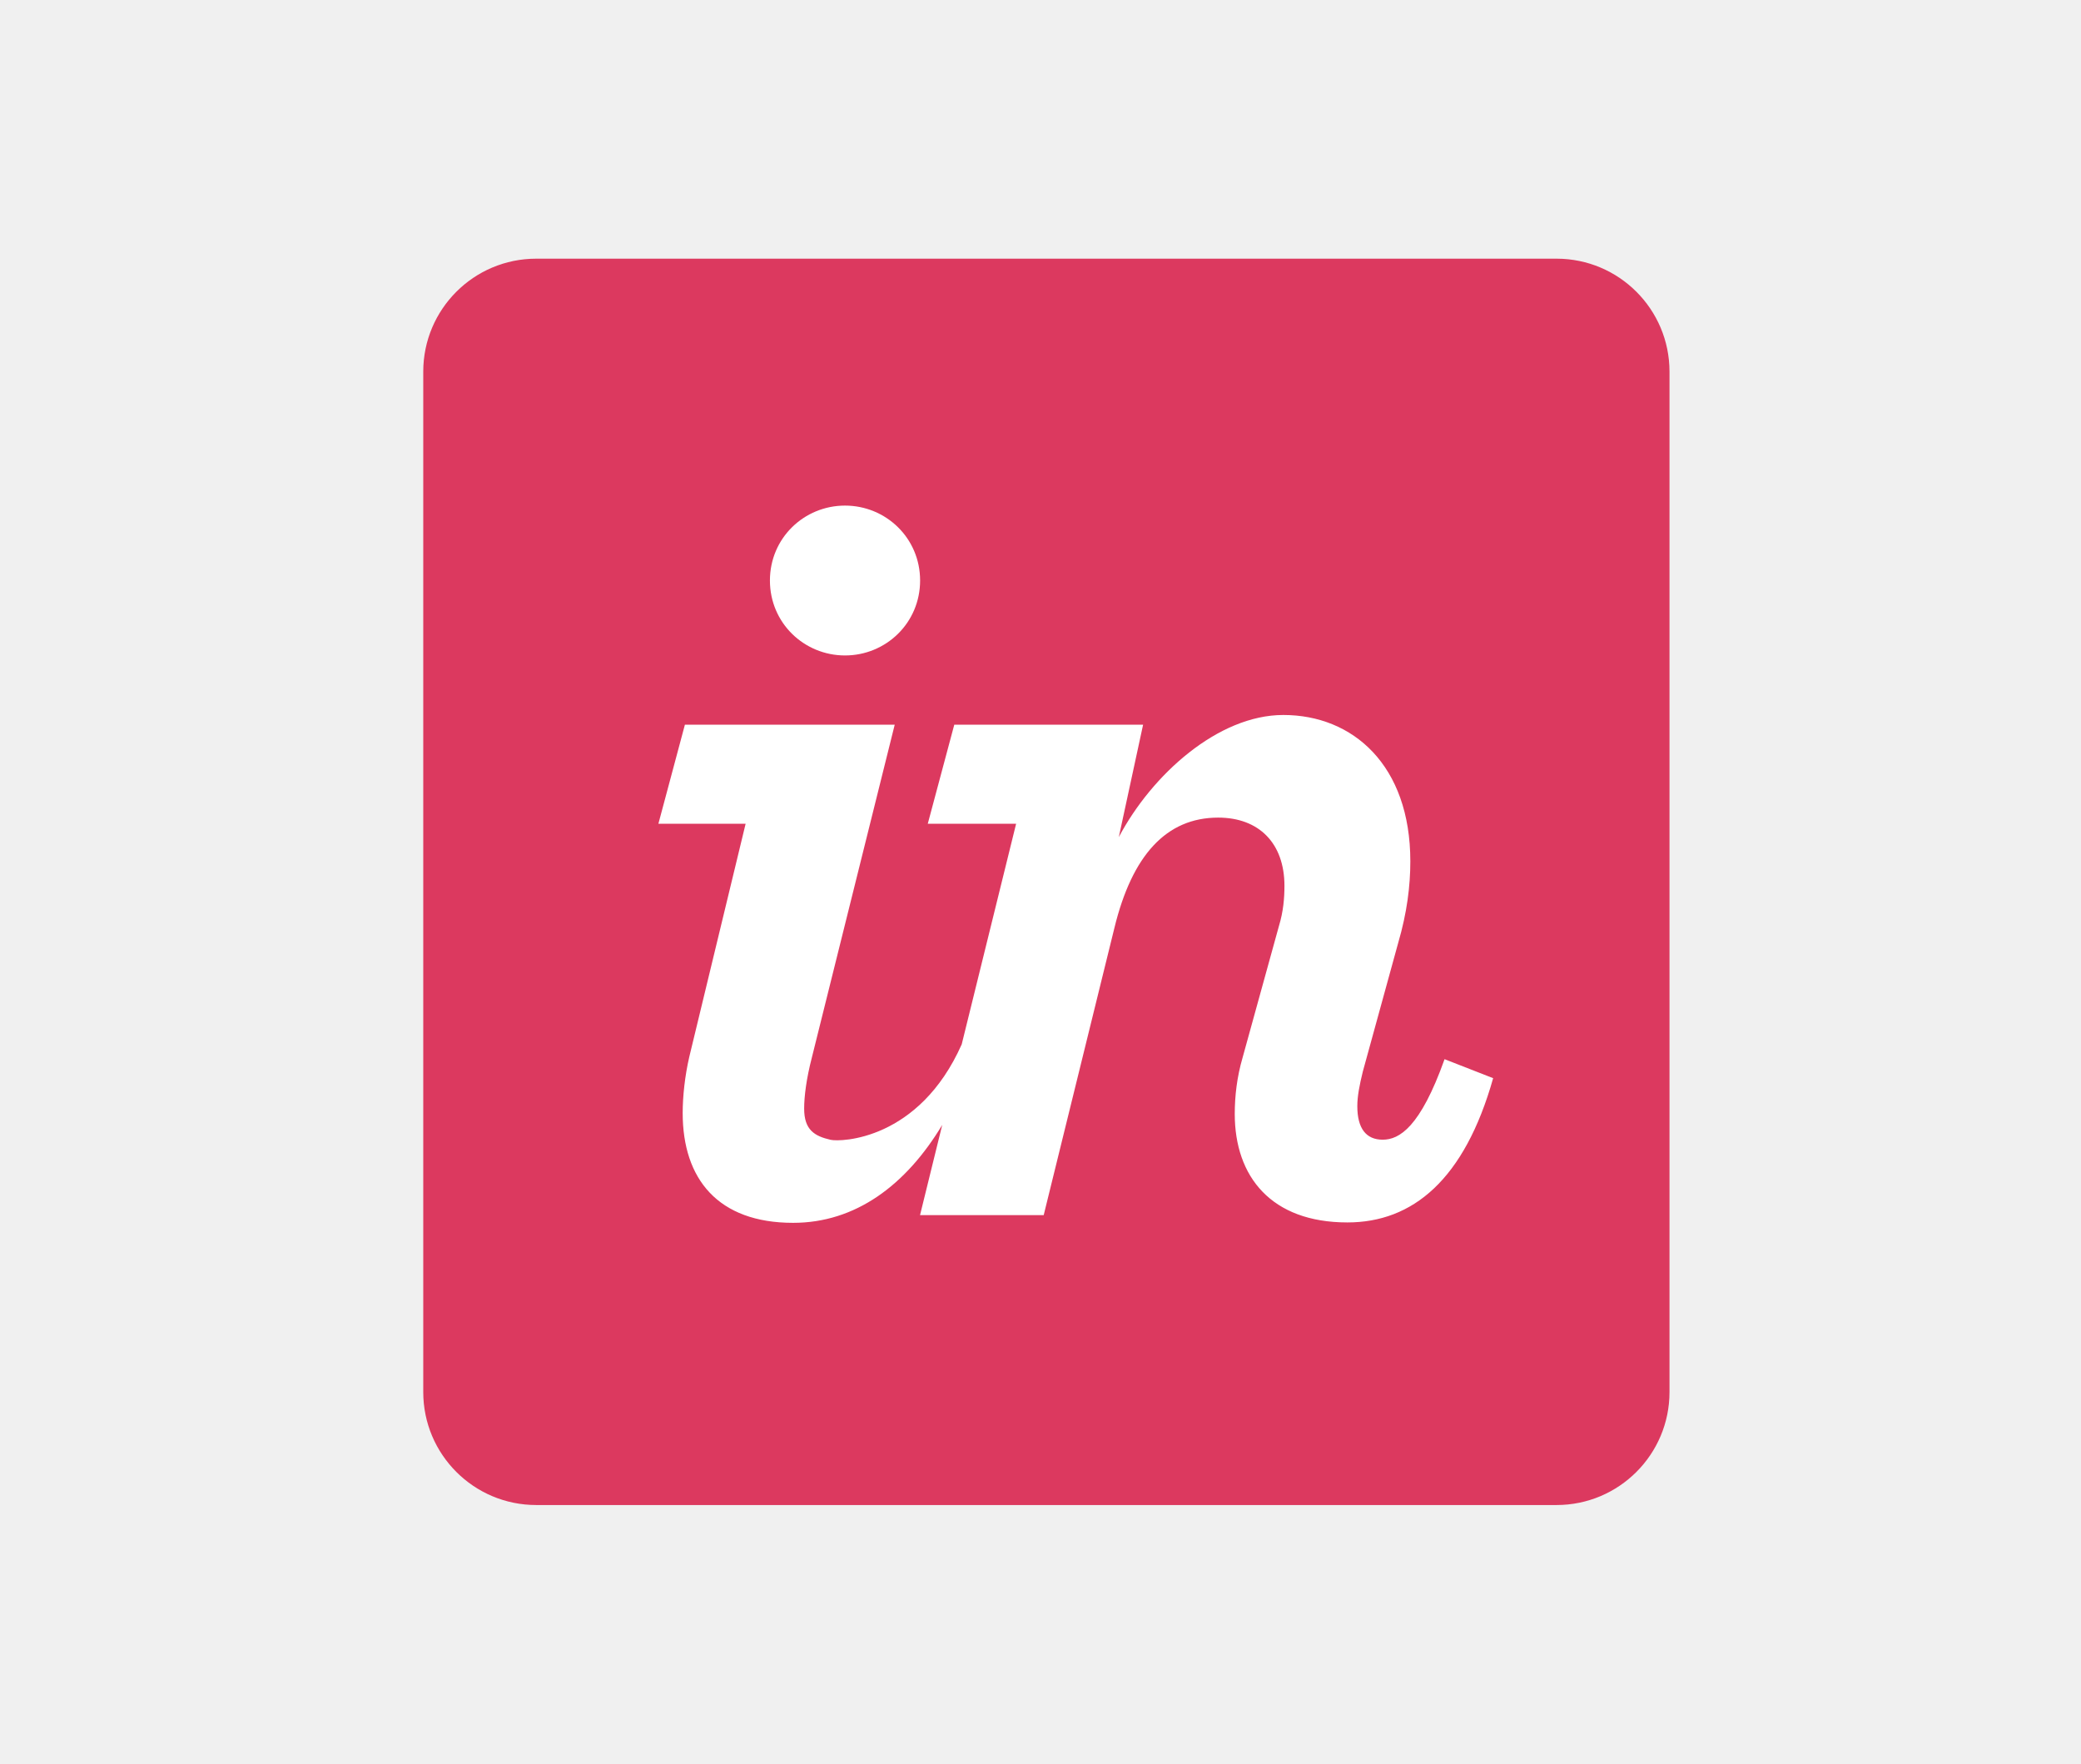
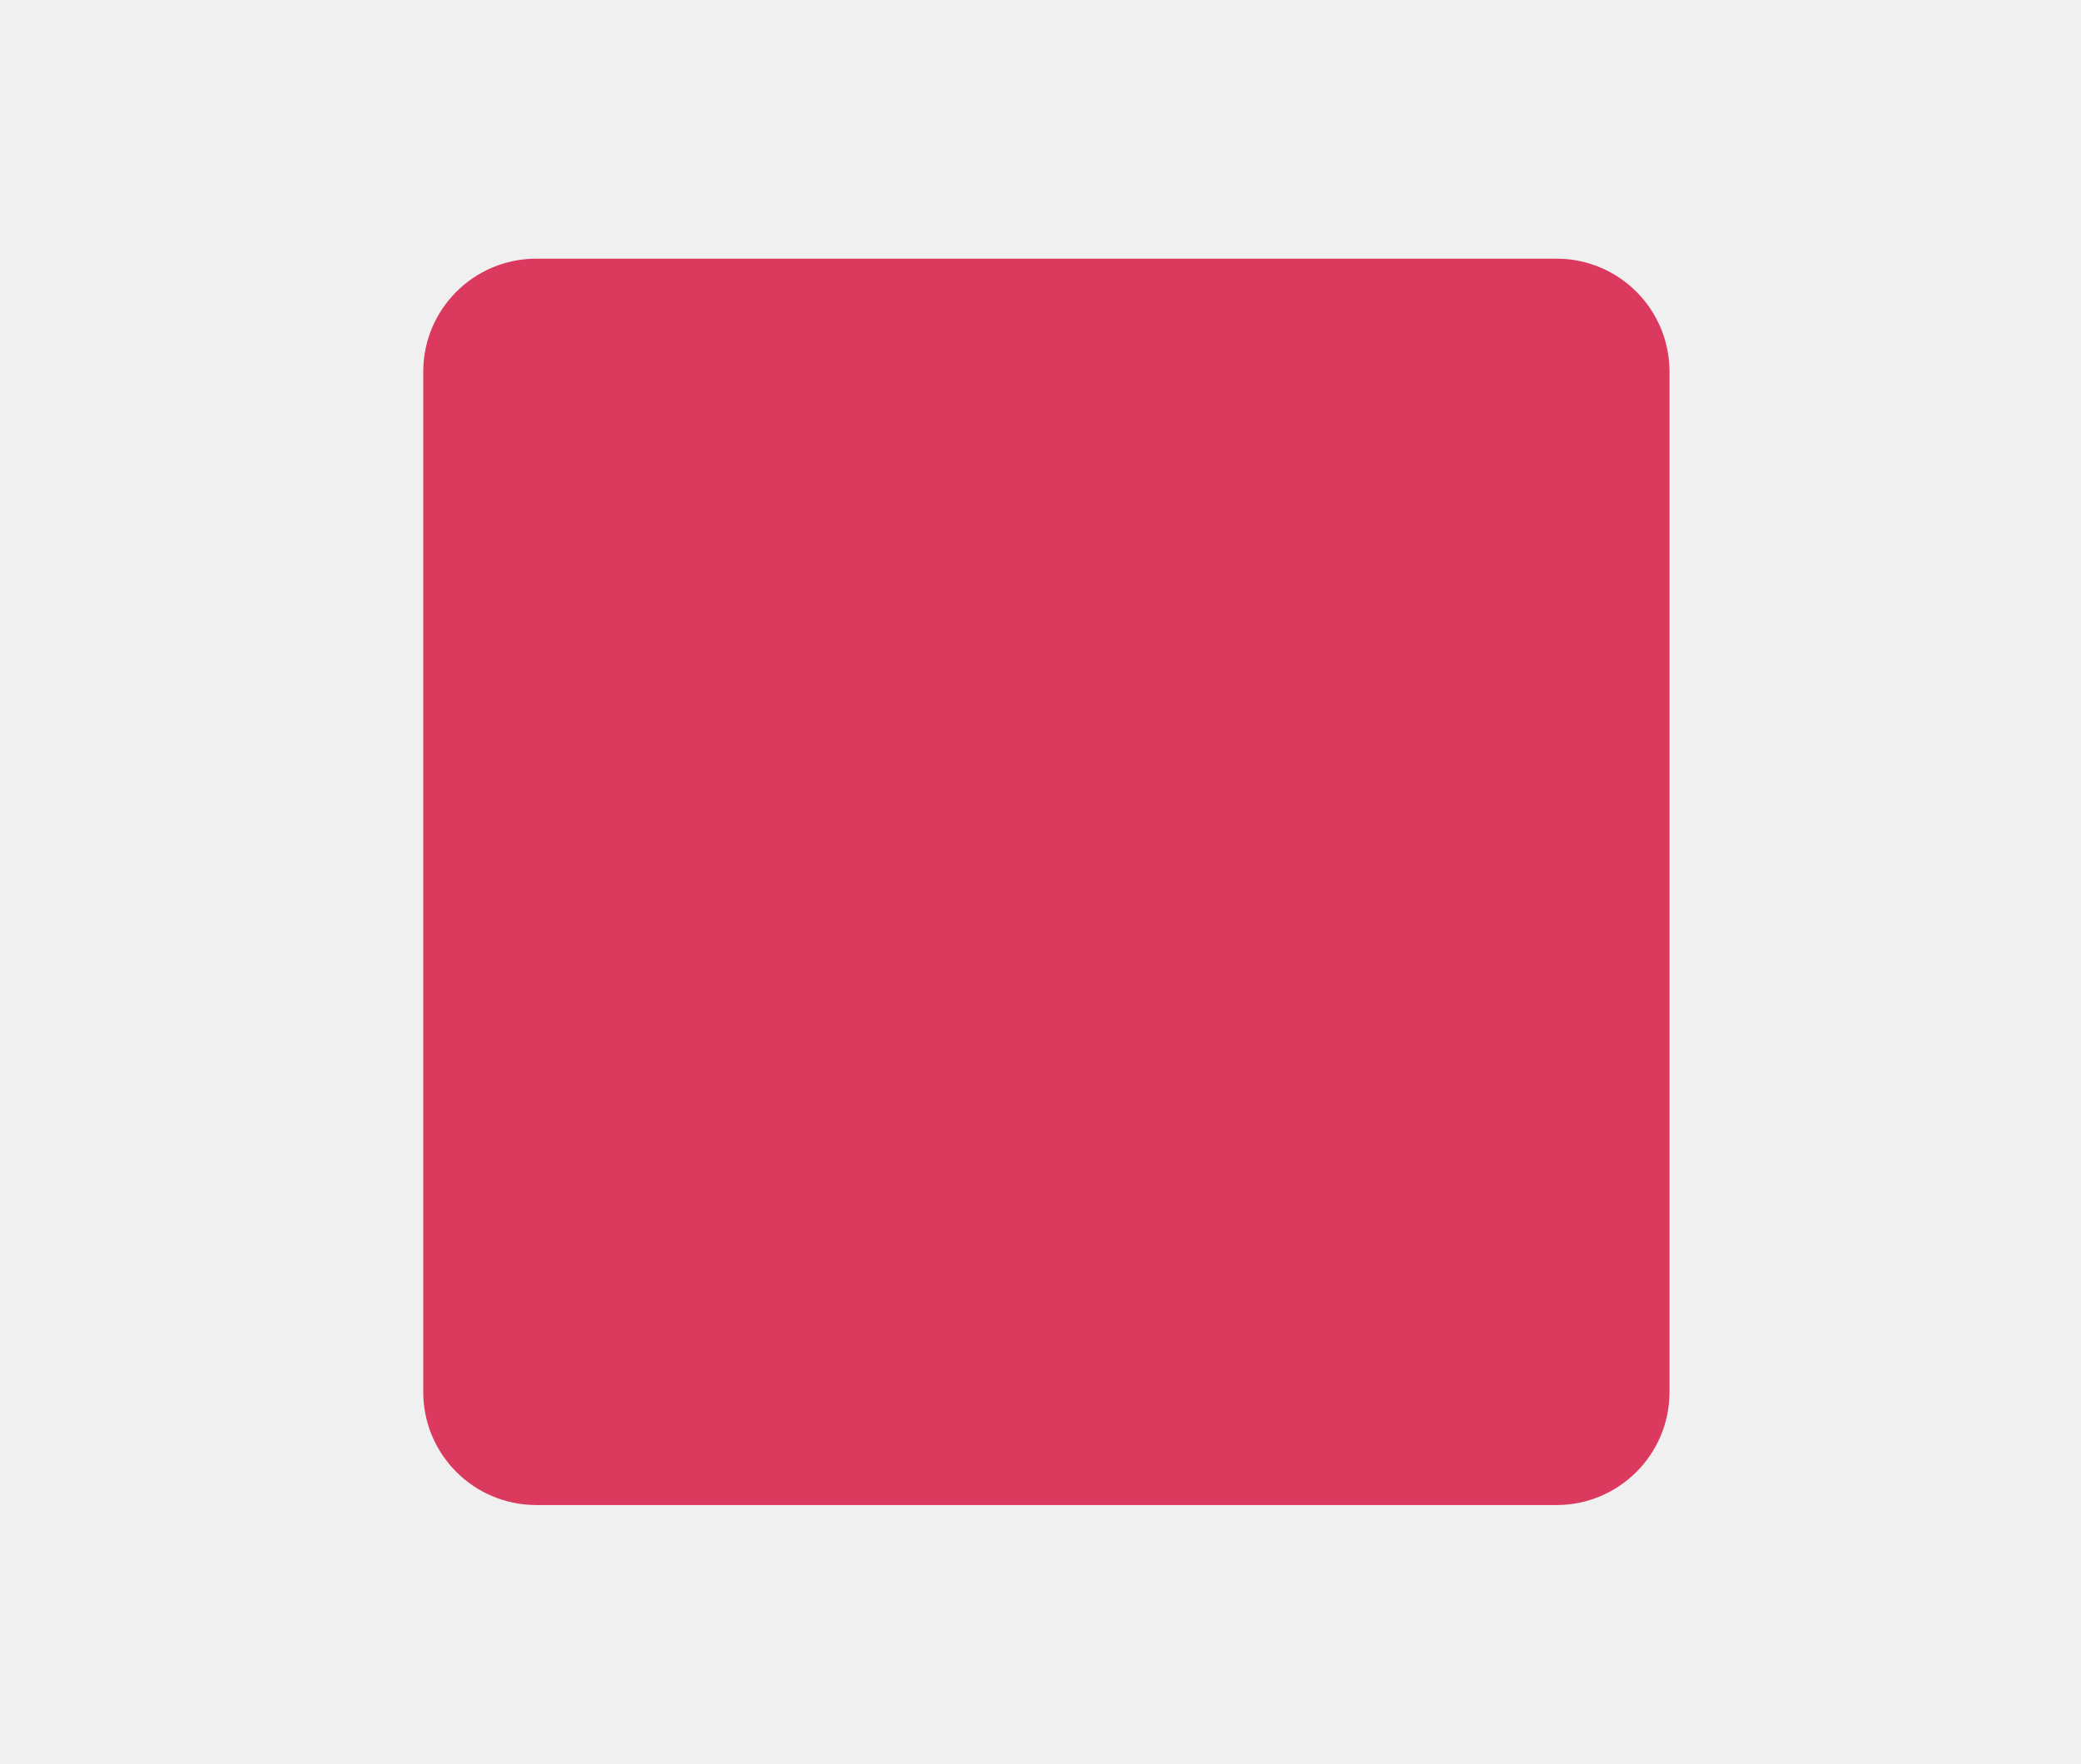
<svg xmlns="http://www.w3.org/2000/svg" width="177px" height="150px" viewBox="0 0 177 150" version="1.1">
  <g id="Logos" stroke="none" stroke-width="1" fill="none" fill-rule="evenodd">
    <g id="invision" transform="translate(36, 22)" fill-rule="nonzero">
      <path d="M96.391,0 L9.609,0 C4.302,0 0,4.302 0,9.609 L0,96.391 C0,101.698 4.302,106 9.609,106 L96.391,106 C101.698,106 106,101.698 106,96.391 L106,9.609 C106,4.302 101.698,0 96.391,0" id="Path" fill="#DC395F" />
-       <path d="M35.873,33.745 C39.348,33.745 42.26,30.987 42.26,27.371 C42.26,23.758 39.348,21 35.873,21 C32.397,21 29.486,23.758 29.486,27.371 C29.486,30.986 32.397,33.745 35.873,33.745 M22.63,67.874 C22.254,69.491 22.066,71.237 22.066,72.661 C22.066,78.274 25.072,82 31.459,82 C36.756,82 41.05,78.815 44.142,73.671 L42.254,81.344 L52.772,81.344 L58.784,56.927 C60.287,50.745 63.199,47.536 67.613,47.536 C71.089,47.536 73.249,49.724 73.249,53.337 C73.249,54.384 73.155,55.524 72.779,56.761 L69.679,67.985 C69.21,69.602 69.022,71.22 69.022,72.74 C69.022,78.069 72.121,81.966 78.602,81.966 C84.144,81.966 88.558,78.353 91,69.697 L86.868,68.082 C84.801,73.881 83.016,74.929 81.607,74.929 C80.199,74.929 79.447,73.979 79.447,72.077 C79.447,71.221 79.636,70.271 79.917,69.127 L82.923,58.193 C83.674,55.626 83.956,53.349 83.956,51.257 C83.956,43.077 79.072,38.808 73.155,38.808 C67.613,38.808 61.978,43.87 59.16,49.197 L61.226,39.635 L45.166,39.635 L42.912,48.058 L50.426,48.058 L45.799,66.818 C42.165,74.997 35.49,75.13 34.653,74.94 C33.277,74.626 32.398,74.097 32.398,72.287 C32.398,71.243 32.585,69.743 33.055,67.934 L40.1,39.635 L22.254,39.635 L20,48.058 L27.419,48.058 L22.63,67.874" id="Shape" fill="#FFFFFF" />
+       <path d="M35.873,33.745 C39.348,33.745 42.26,30.987 42.26,27.371 C42.26,23.758 39.348,21 35.873,21 C32.397,21 29.486,23.758 29.486,27.371 C29.486,30.986 32.397,33.745 35.873,33.745 M22.63,67.874 C22.254,69.491 22.066,71.237 22.066,72.661 C22.066,78.274 25.072,82 31.459,82 C36.756,82 41.05,78.815 44.142,73.671 L42.254,81.344 L52.772,81.344 L58.784,56.927 C60.287,50.745 63.199,47.536 67.613,47.536 C71.089,47.536 73.249,49.724 73.249,53.337 C73.249,54.384 73.155,55.524 72.779,56.761 L69.679,67.985 C69.21,69.602 69.022,71.22 69.022,72.74 C69.022,78.069 72.121,81.966 78.602,81.966 C84.144,81.966 88.558,78.353 91,69.697 L86.868,68.082 C84.801,73.881 83.016,74.929 81.607,74.929 C80.199,74.929 79.447,73.979 79.447,72.077 C79.447,71.221 79.636,70.271 79.917,69.127 L82.923,58.193 C83.674,55.626 83.956,53.349 83.956,51.257 C83.956,43.077 79.072,38.808 73.155,38.808 C67.613,38.808 61.978,43.87 59.16,49.197 L61.226,39.635 L45.166,39.635 L42.912,48.058 L50.426,48.058 L45.799,66.818 C42.165,74.997 35.49,75.13 34.653,74.94 C33.277,74.626 32.398,74.097 32.398,72.287 C32.398,71.243 32.585,69.743 33.055,67.934 L40.1,39.635 L22.254,39.635 L20,48.058 L27.419,48.058 L22.63,67.874" id="Shape" fill="D5CEA3" />
    </g>
  </g>
</svg>
